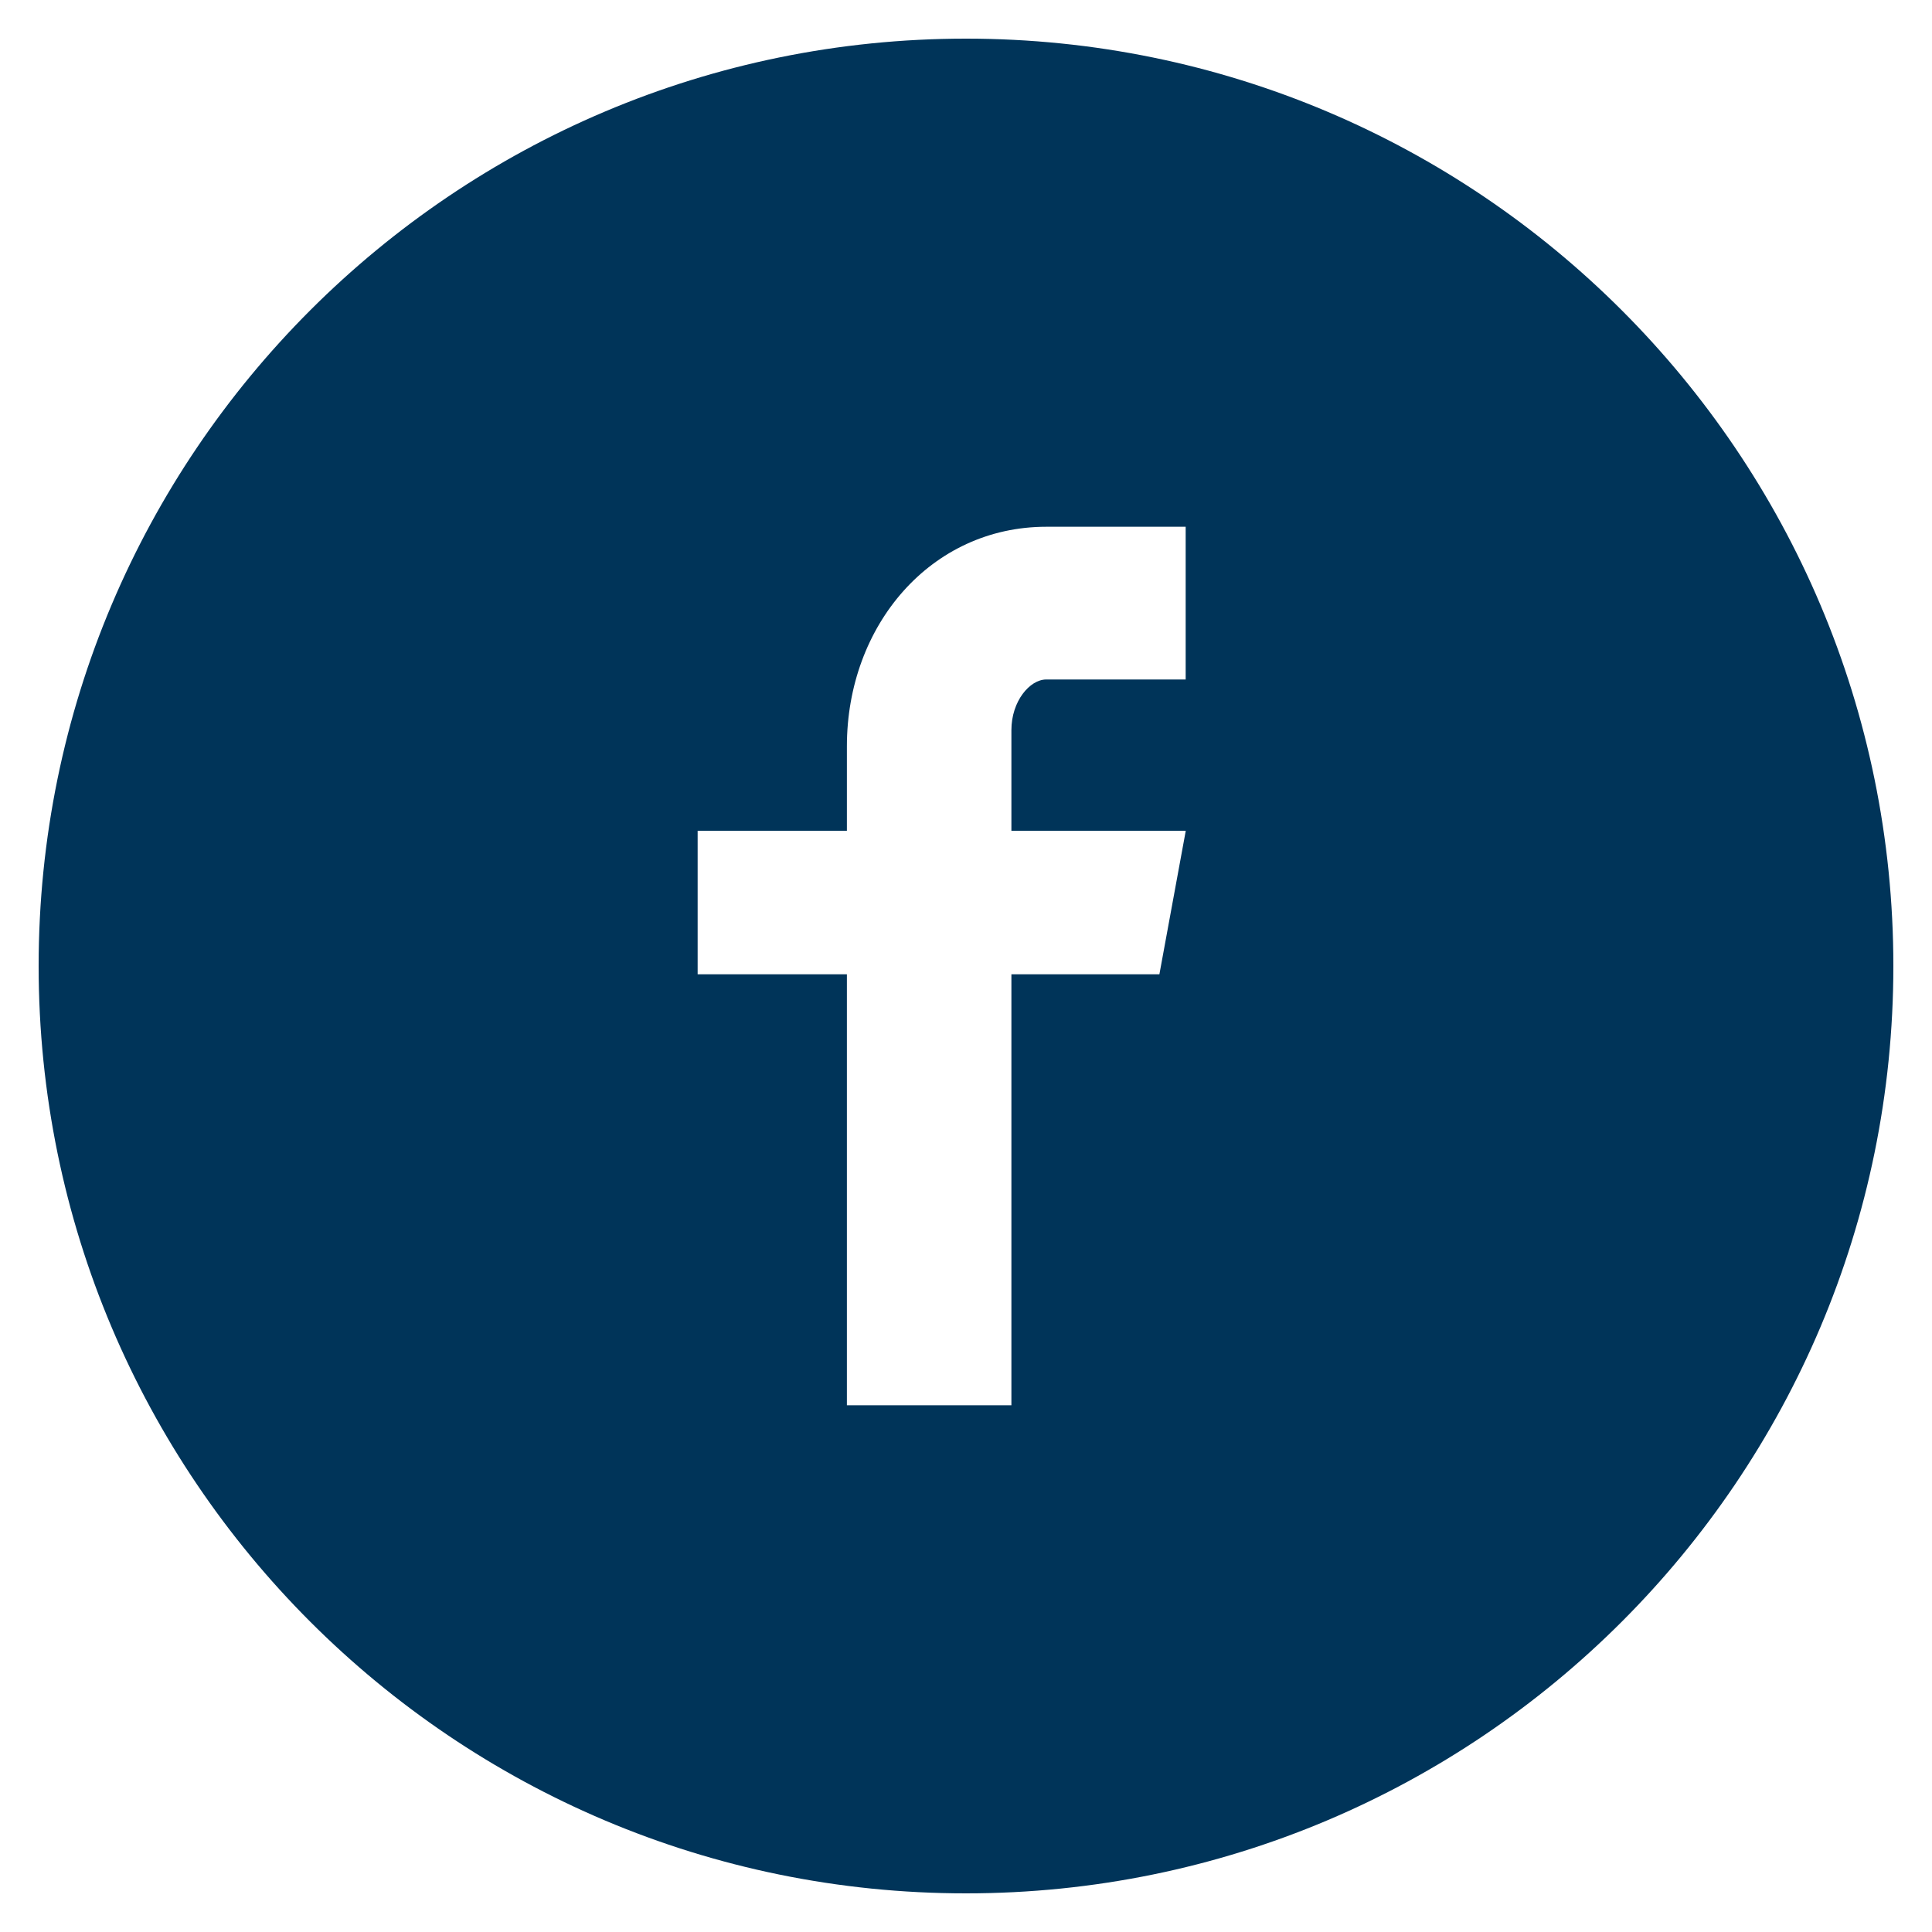
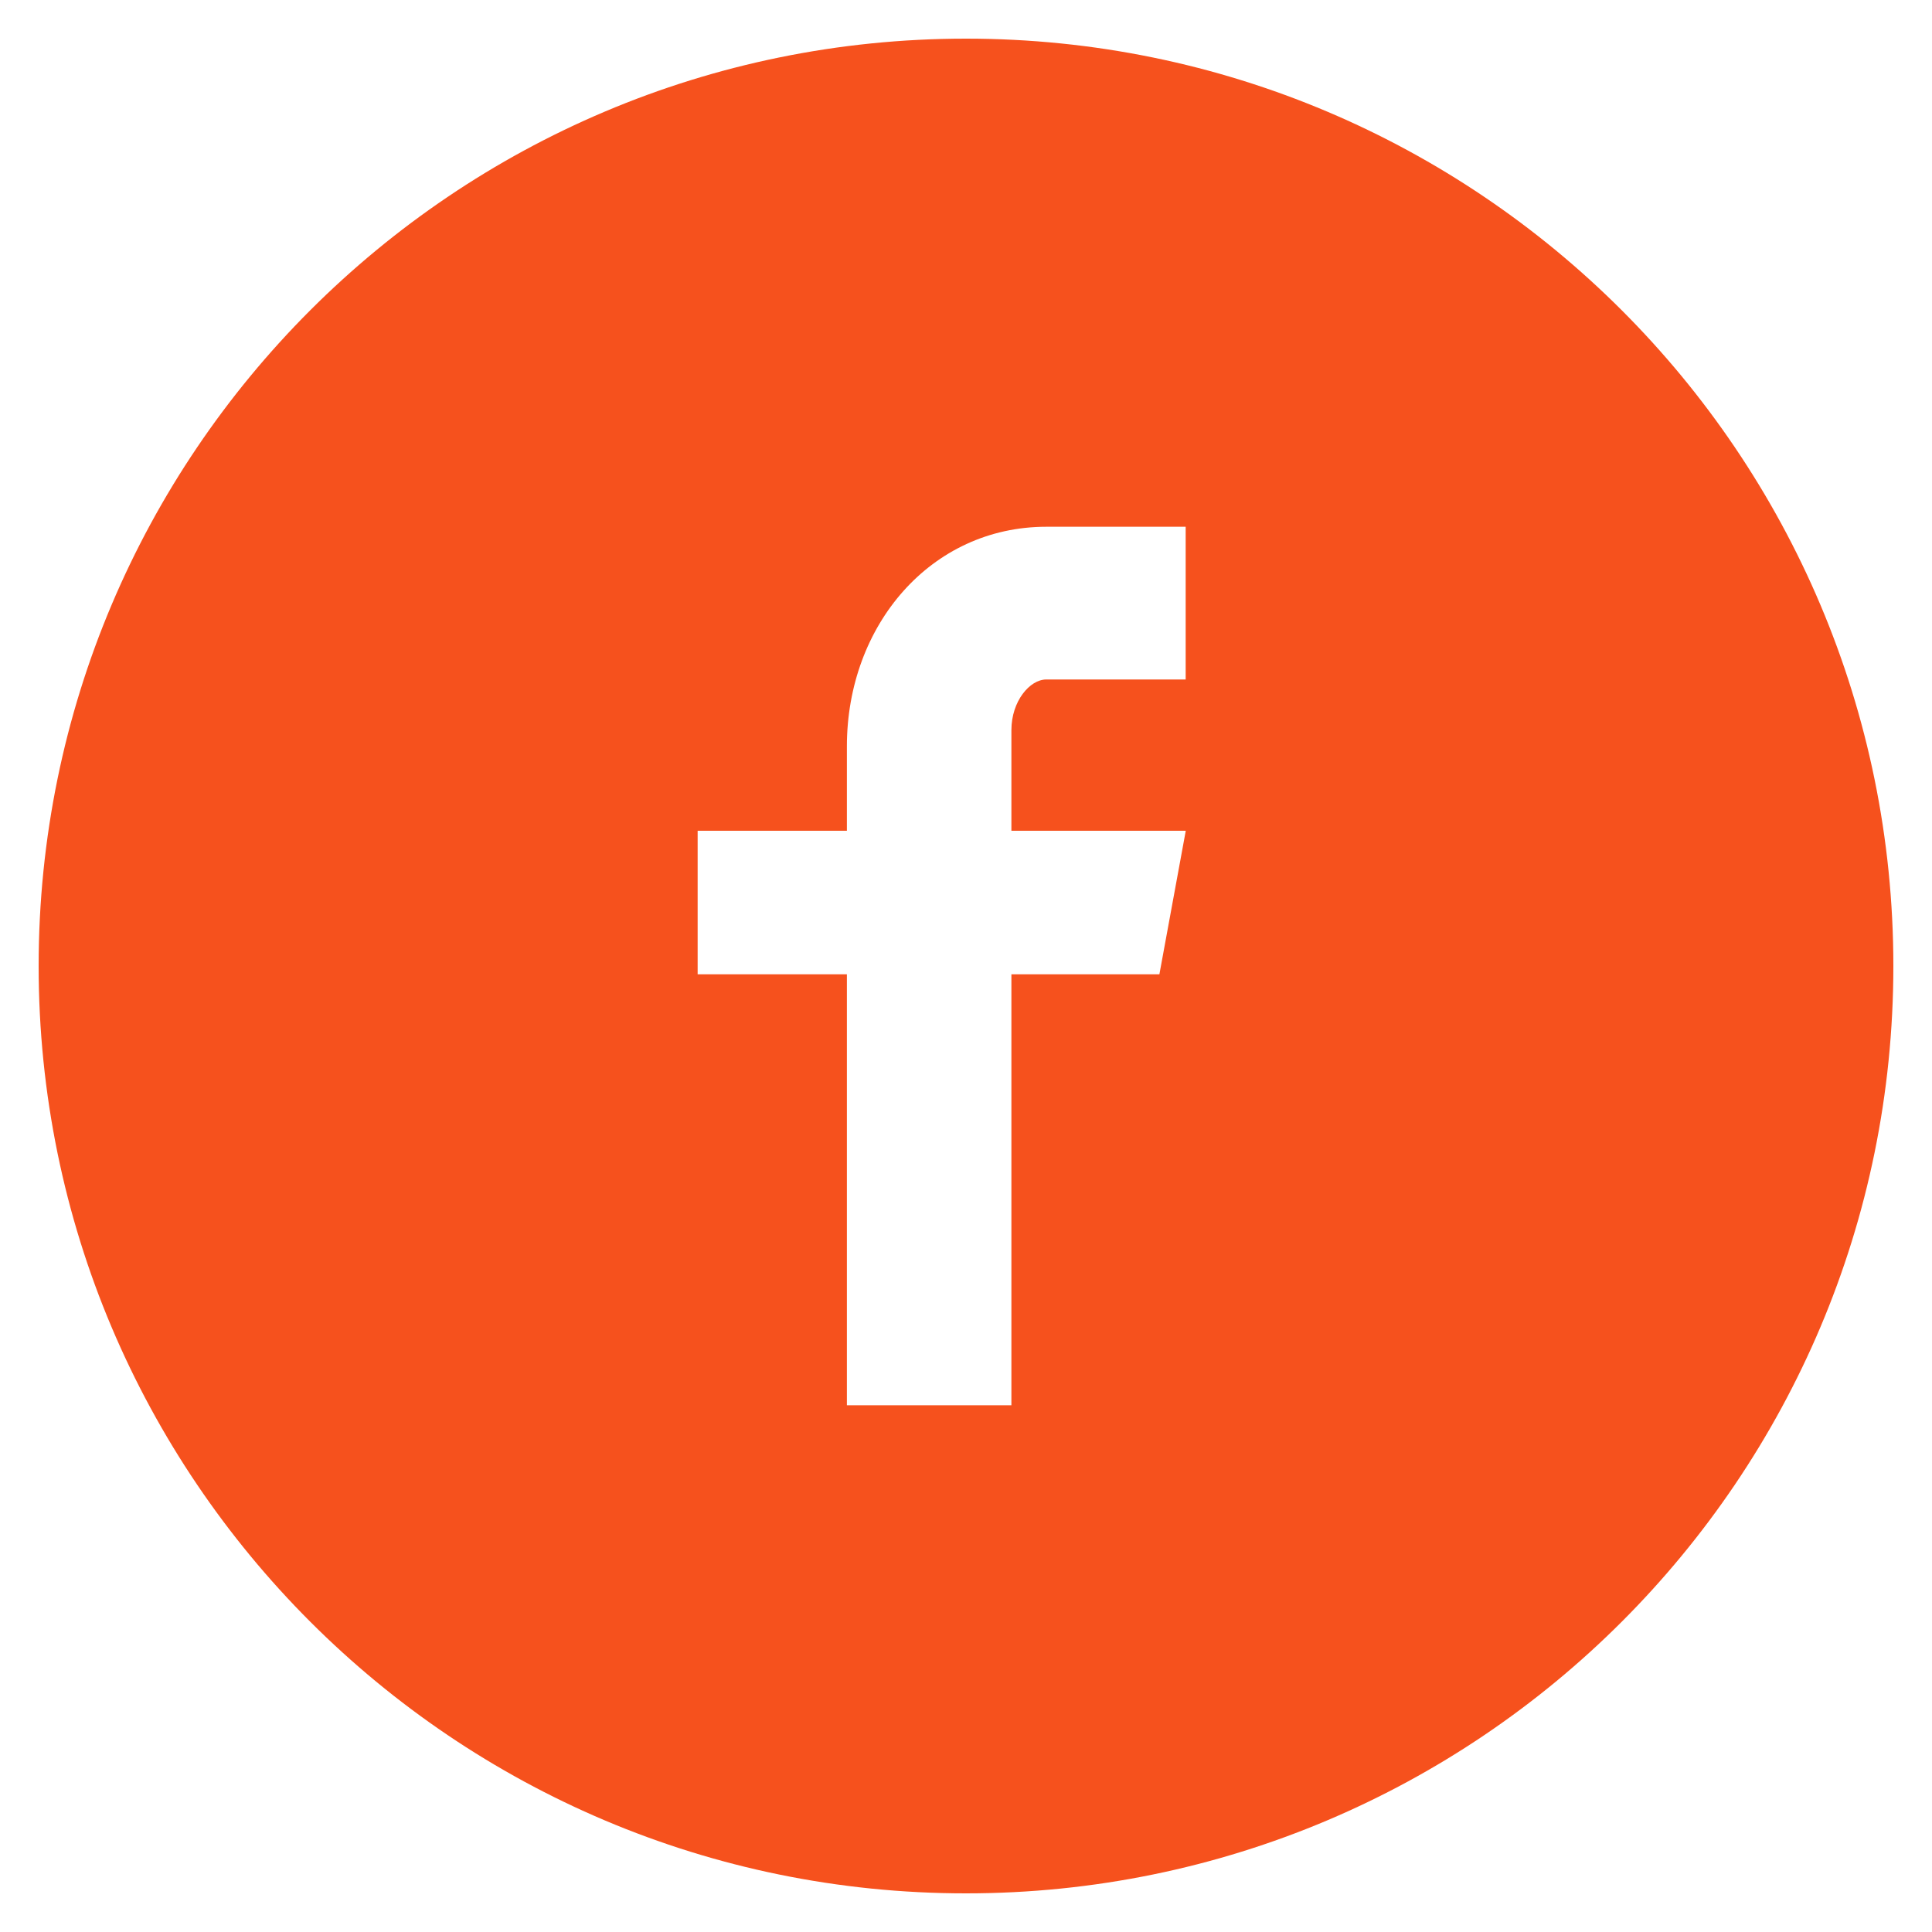
<svg xmlns="http://www.w3.org/2000/svg" version="1.1" id="Facebook_w_x2F__circle" x="0px" y="0px" viewBox="0 0 20 20" enable-background="new 0 0 20 20" xml:space="preserve">
-   <path style="fill: #003459" d="M10,0.4c-5.302,0-9.6,4.298-9.6,9.6s4.298,9.6,9.6,9.6s9.6-4.298,9.6-9.6S15.302,0.4,10,0.4z M12.274,7.034h-1.443  c-0.171,0-0.361,0.225-0.361,0.524V8.6h1.805l-0.273,1.486H10.47v4.461H8.767v-4.461H7.222V8.6h1.545V7.726  c0-1.254,0.87-2.273,2.064-2.273h1.443V7.034z" />
+   <path style="fill: #F6511D" d="M10,0.4c-5.302,0-9.6,4.298-9.6,9.6s4.298,9.6,9.6,9.6s9.6-4.298,9.6-9.6S15.302,0.4,10,0.4z M12.274,7.034h-1.443  c-0.171,0-0.361,0.225-0.361,0.524V8.6h1.805l-0.273,1.486H10.47v4.461H8.767v-4.461H7.222V8.6h1.545V7.726  c0-1.254,0.87-2.273,2.064-2.273h1.443V7.034z" />
</svg>
